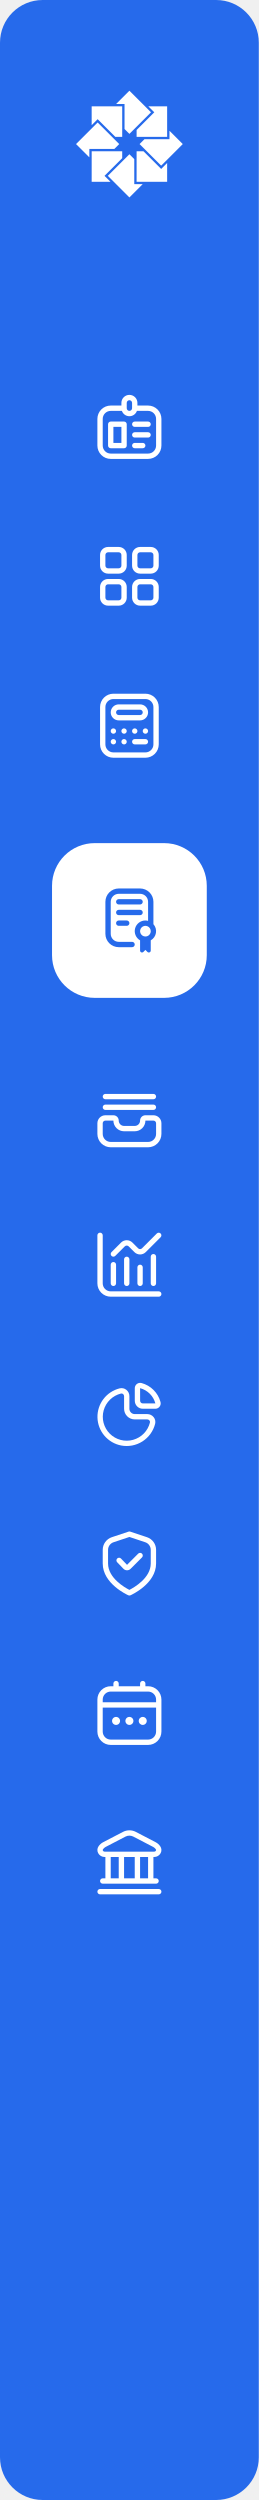
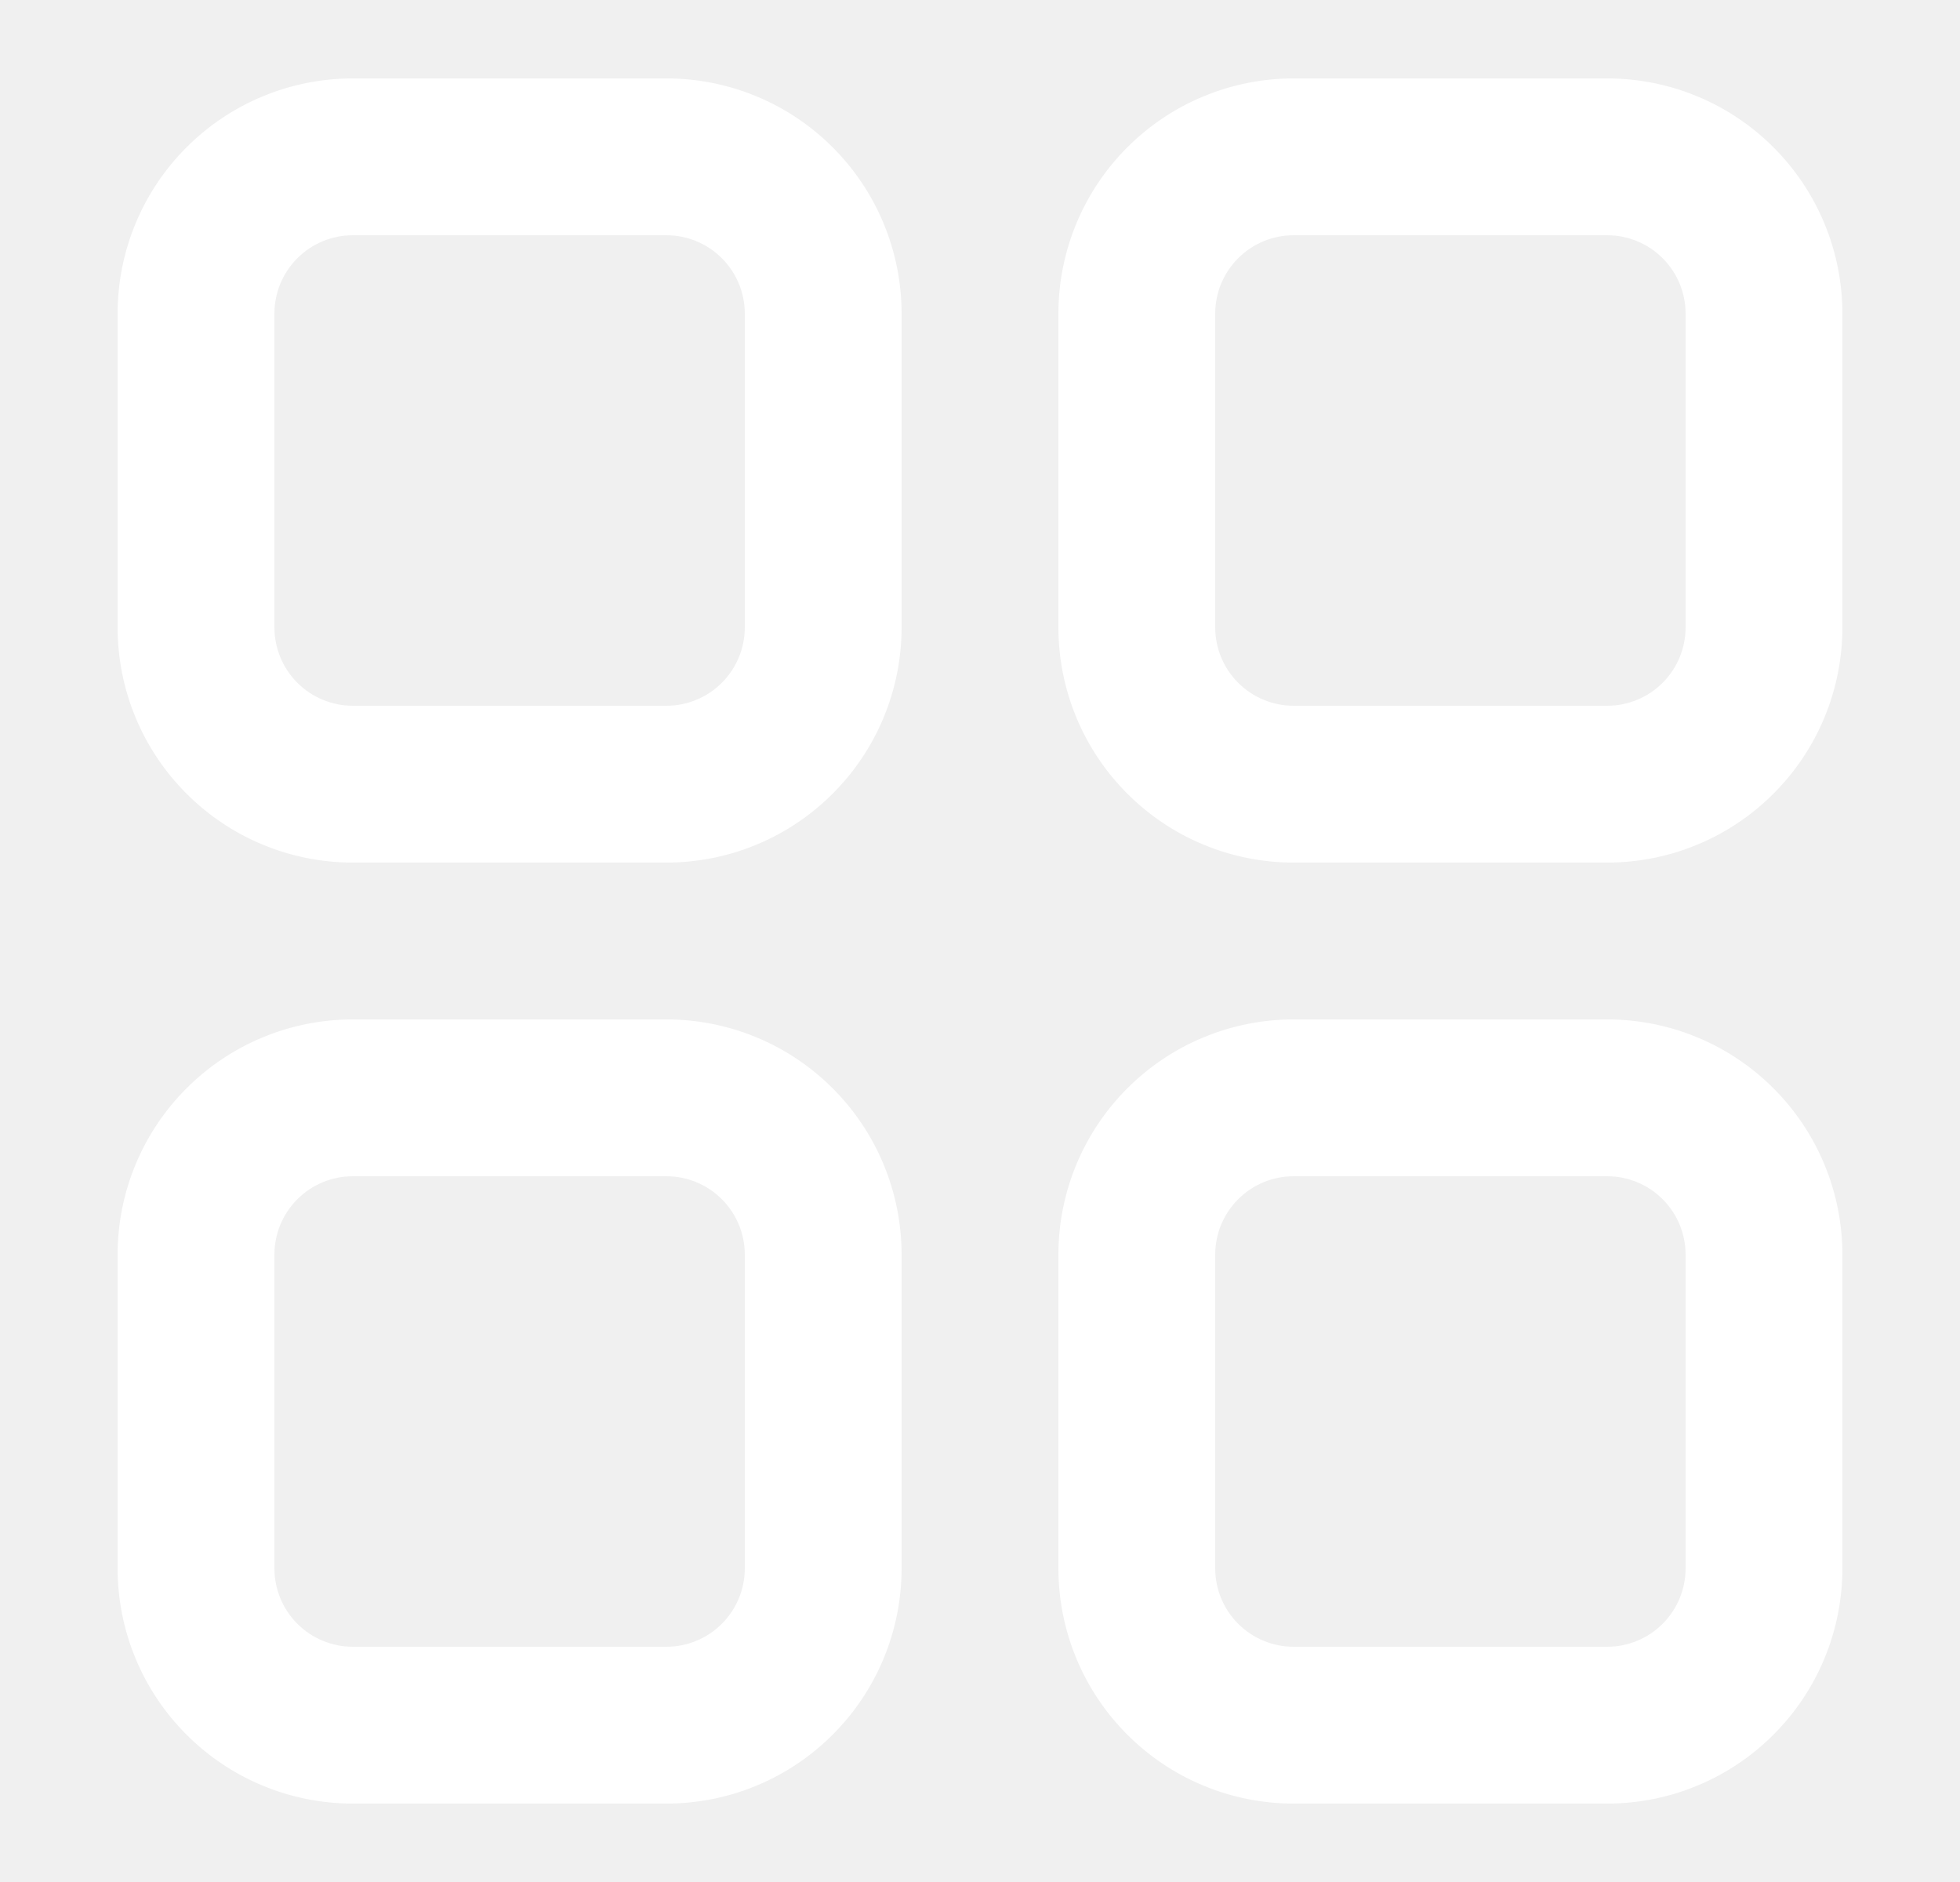
- <svg xmlns="http://www.w3.org/2000/svg" width="97" height="937" viewBox="0 0 97 937" fill="none">
-   <rect width="97" height="937" rx="16" fill="#266AEB" />
-   <g clip-path="url(#clip0_0_808)">
-     <path d="M55.595 39.856L62.643 39.856L62.643 51.298L51.2 51.298L51.2 48.72L57.514 42.4L57.83 42.09L55.595 39.856Z" fill="white" />
-     <path d="M48.5 34L56.592 42.09L48.5 50.18L46.676 48.356L46.676 38.981L43.519 38.981L48.5 34Z" fill="white" />
-     <path d="M34.357 39.856L34.357 46.903L36.282 44.978L36.592 44.668L43.222 51.298L45.801 51.298L45.801 39.856L34.357 39.856Z" fill="white" />
-     <path d="M28.5 53.997L36.592 45.907L44.683 53.997L42.859 55.821L33.488 55.821L33.488 58.977L28.5 53.997Z" fill="white" />
-     <path d="M34.357 68.138L34.363 56.696L45.801 56.696L45.801 59.28L39.48 65.593L39.177 65.903L39.48 66.213L41.405 68.138L34.357 68.138Z" fill="white" />
-     <path d="M48.5 74L40.408 65.903L48.5 57.813L50.324 59.637L50.324 69.013L53.488 69.013L48.5 74Z" fill="white" />
-     <path d="M62.643 68.138L51.193 68.138L51.199 56.696L53.778 56.696L60.099 63.016L60.408 63.325L60.718 63.016L62.643 61.091L62.643 68.138Z" fill="white" />
-     <path d="M60.408 62.087L52.317 53.997L54.141 52.173L63.519 52.173L63.519 49.016L68.5 53.997L60.408 62.087Z" fill="white" />
-   </g>
-   <g clip-path="url(#clip1_0_808)">
-     <path d="M55.5 152H51.5V151C51.5 150.204 51.184 149.441 50.621 148.879C50.059 148.316 49.296 148 48.5 148C47.704 148 46.941 148.316 46.379 148.879C45.816 149.441 45.5 150.204 45.5 151V152H41.5C40.174 152.002 38.904 152.529 37.966 153.466C37.029 154.404 36.502 155.674 36.5 157V167C36.502 168.326 37.029 169.596 37.966 170.534C38.904 171.471 40.174 171.998 41.5 172H55.5C56.826 171.998 58.096 171.471 59.034 170.534C59.971 169.596 60.498 168.326 60.5 167V157C60.498 155.674 59.971 154.404 59.034 153.466C58.096 152.529 56.826 152.002 55.5 152V152ZM47.5 151C47.5 150.735 47.605 150.48 47.793 150.293C47.98 150.105 48.235 150 48.5 150C48.765 150 49.02 150.105 49.207 150.293C49.395 150.48 49.5 150.735 49.5 151V153C49.5 153.265 49.395 153.52 49.207 153.707C49.02 153.895 48.765 154 48.5 154C48.235 154 47.98 153.895 47.793 153.707C47.605 153.52 47.5 153.265 47.5 153V151ZM58.5 167C58.5 167.796 58.184 168.559 57.621 169.121C57.059 169.684 56.296 170 55.5 170H41.5C40.704 170 39.941 169.684 39.379 169.121C38.816 168.559 38.5 167.796 38.5 167V157C38.5 156.204 38.816 155.441 39.379 154.879C39.941 154.316 40.704 154 41.5 154H45.684C45.888 154.585 46.268 155.091 46.773 155.45C47.277 155.808 47.881 156.001 48.5 156.001C49.119 156.001 49.723 155.808 50.227 155.45C50.732 155.091 51.112 154.585 51.316 154H55.5C56.296 154 57.059 154.316 57.621 154.879C58.184 155.441 58.5 156.204 58.5 157V167ZM46.5 158H41.5C41.235 158 40.98 158.105 40.793 158.293C40.605 158.48 40.5 158.735 40.5 159V167C40.5 167.265 40.605 167.52 40.793 167.707C40.98 167.895 41.235 168 41.5 168H46.5C46.765 168 47.02 167.895 47.207 167.707C47.395 167.52 47.5 167.265 47.5 167V159C47.5 158.735 47.395 158.48 47.207 158.293C47.02 158.105 46.765 158 46.5 158ZM45.5 166H42.5V160H45.5V166ZM56.5 163C56.5 163.265 56.395 163.52 56.207 163.707C56.02 163.895 55.765 164 55.5 164H50.5C50.235 164 49.98 163.895 49.793 163.707C49.605 163.52 49.5 163.265 49.5 163C49.5 162.735 49.605 162.48 49.793 162.293C49.98 162.105 50.235 162 50.5 162H55.5C55.765 162 56.02 162.105 56.207 162.293C56.395 162.48 56.5 162.735 56.5 163ZM56.5 159C56.5 159.265 56.395 159.52 56.207 159.707C56.02 159.895 55.765 160 55.5 160H50.5C50.235 160 49.98 159.895 49.793 159.707C49.605 159.52 49.5 159.265 49.5 159C49.5 158.735 49.605 158.48 49.793 158.293C49.98 158.105 50.235 158 50.5 158H55.5C55.765 158 56.02 158.105 56.207 158.293C56.395 158.48 56.5 158.735 56.5 159ZM54.5 167C54.5 167.265 54.395 167.52 54.207 167.707C54.02 167.895 53.765 168 53.5 168H50.5C50.235 168 49.98 167.895 49.793 167.707C49.605 167.52 49.5 167.265 49.5 167C49.5 166.735 49.605 166.48 49.793 166.293C49.98 166.105 50.235 166 50.5 166H53.5C53.765 166 54.02 166.105 54.207 166.293C54.395 166.48 54.5 166.735 54.5 167Z" fill="white" />
-   </g>
-   <path d="M44.5 215H40.5C39.704 215 38.941 214.684 38.379 214.121C37.816 213.559 37.5 212.796 37.5 212V208C37.5 207.204 37.816 206.441 38.379 205.879C38.941 205.316 39.704 205 40.5 205H44.5C45.296 205 46.059 205.316 46.621 205.879C47.184 206.441 47.5 207.204 47.5 208V212C47.5 212.796 47.184 213.559 46.621 214.121C46.059 214.684 45.296 215 44.5 215ZM40.5 207C40.235 207 39.98 207.105 39.793 207.293C39.605 207.48 39.5 207.735 39.5 208V212C39.5 212.265 39.605 212.52 39.793 212.707C39.98 212.895 40.235 213 40.5 213H44.5C44.765 213 45.02 212.895 45.207 212.707C45.395 212.52 45.5 212.265 45.5 212V208C45.5 207.735 45.395 207.48 45.207 207.293C45.02 207.105 44.765 207 44.5 207H40.5ZM56.5 215H52.5C51.704 215 50.941 214.684 50.379 214.121C49.816 213.559 49.5 212.796 49.5 212V208C49.5 207.204 49.816 206.441 50.379 205.879C50.941 205.316 51.704 205 52.5 205H56.5C57.296 205 58.059 205.316 58.621 205.879C59.184 206.441 59.5 207.204 59.5 208V212C59.5 212.796 59.184 213.559 58.621 214.121C58.059 214.684 57.296 215 56.5 215ZM52.5 207C52.235 207 51.98 207.105 51.793 207.293C51.605 207.48 51.5 207.735 51.5 208V212C51.5 212.265 51.605 212.52 51.793 212.707C51.98 212.895 52.235 213 52.5 213H56.5C56.765 213 57.02 212.895 57.207 212.707C57.395 212.52 57.5 212.265 57.5 212V208C57.5 207.735 57.395 207.48 57.207 207.293C57.02 207.105 56.765 207 56.5 207H52.5ZM44.5 227H40.5C39.704 227 38.941 226.684 38.379 226.121C37.816 225.559 37.5 224.796 37.5 224V220C37.5 219.204 37.816 218.441 38.379 217.879C38.941 217.316 39.704 217 40.5 217H44.5C45.296 217 46.059 217.316 46.621 217.879C47.184 218.441 47.5 219.204 47.5 220V224C47.5 224.796 47.184 225.559 46.621 226.121C46.059 226.684 45.296 227 44.5 227ZM40.5 219C40.235 219 39.98 219.105 39.793 219.293C39.605 219.48 39.5 219.735 39.5 220V224C39.5 224.265 39.605 224.52 39.793 224.707C39.98 224.895 40.235 225 40.5 225H44.5C44.765 225 45.02 224.895 45.207 224.707C45.395 224.52 45.5 224.265 45.5 224V220C45.5 219.735 45.395 219.48 45.207 219.293C45.02 219.105 44.765 219 44.5 219H40.5ZM56.5 227H52.5C51.704 227 50.941 226.684 50.379 226.121C49.816 225.559 49.5 224.796 49.5 224V220C49.5 219.204 49.816 218.441 50.379 217.879C50.941 217.316 51.704 217 52.5 217H56.5C57.296 217 58.059 217.316 58.621 217.879C59.184 218.441 59.5 219.204 59.5 220V224C59.5 224.796 59.184 225.559 58.621 226.121C58.059 226.684 57.296 227 56.5 227ZM52.5 219C52.235 219 51.98 219.105 51.793 219.293C51.605 219.48 51.5 219.735 51.5 220V224C51.5 224.265 51.605 224.52 51.793 224.707C51.98 224.895 52.235 225 52.5 225H56.5C56.765 225 57.02 224.895 57.207 224.707C57.395 224.52 57.5 224.265 57.5 224V220C57.5 219.735 57.395 219.48 57.207 219.293C57.02 219.105 56.765 219 56.5 219H52.5Z" fill="white" />
-   <g clip-path="url(#clip2_0_808)">
-     <path d="M54.5 284H42.5C41.174 283.998 39.904 283.471 38.966 282.534C38.029 281.596 37.502 280.326 37.5 279V265C37.502 263.674 38.029 262.404 38.966 261.466C39.904 260.529 41.174 260.002 42.5 260H54.5C55.826 260.002 57.096 260.529 58.034 261.466C58.971 262.404 59.498 263.674 59.5 265V279C59.498 280.326 58.971 281.596 58.034 282.534C57.096 283.471 55.826 283.998 54.5 284V284ZM42.5 262C41.704 262 40.941 262.316 40.379 262.879C39.816 263.441 39.5 264.204 39.5 265V279C39.5 279.796 39.816 280.559 40.379 281.121C40.941 281.684 41.704 282 42.5 282H54.5C55.296 282 56.059 281.684 56.621 281.121C57.184 280.559 57.5 279.796 57.5 279V265C57.5 264.204 57.184 263.441 56.621 262.879C56.059 262.316 55.296 262 54.5 262H42.5ZM52.5 270H44.5C43.704 270 42.941 269.684 42.379 269.121C41.816 268.559 41.5 267.796 41.5 267C41.5 266.204 41.816 265.441 42.379 264.879C42.941 264.316 43.704 264 44.5 264H52.5C53.296 264 54.059 264.316 54.621 264.879C55.184 265.441 55.5 266.204 55.5 267C55.5 267.796 55.184 268.559 54.621 269.121C54.059 269.684 53.296 270 52.5 270V270ZM44.5 266C44.235 266 43.98 266.105 43.793 266.293C43.605 266.48 43.5 266.735 43.5 267C43.5 267.265 43.605 267.52 43.793 267.707C43.98 267.895 44.235 268 44.5 268H52.5C52.765 268 53.02 267.895 53.207 267.707C53.395 267.52 53.5 267.265 53.5 267C53.5 266.735 53.395 266.48 53.207 266.293C53.02 266.105 52.765 266 52.5 266H44.5ZM42.5 273C42.302 273 42.109 273.059 41.944 273.169C41.78 273.278 41.652 273.435 41.576 273.617C41.5 273.8 41.481 274.001 41.519 274.195C41.558 274.389 41.653 274.567 41.793 274.707C41.933 274.847 42.111 274.942 42.305 274.981C42.499 275.019 42.7 275 42.883 274.924C43.065 274.848 43.222 274.72 43.331 274.556C43.441 274.391 43.5 274.198 43.5 274C43.5 273.735 43.395 273.48 43.207 273.293C43.02 273.105 42.765 273 42.5 273ZM46.5 273C46.302 273 46.109 273.059 45.944 273.169C45.78 273.278 45.652 273.435 45.576 273.617C45.5 273.8 45.481 274.001 45.519 274.195C45.558 274.389 45.653 274.567 45.793 274.707C45.933 274.847 46.111 274.942 46.305 274.981C46.499 275.019 46.7 275 46.883 274.924C47.065 274.848 47.222 274.72 47.331 274.556C47.441 274.391 47.5 274.198 47.5 274C47.5 273.735 47.395 273.48 47.207 273.293C47.02 273.105 46.765 273 46.5 273ZM50.5 273C50.302 273 50.109 273.059 49.944 273.169C49.78 273.278 49.652 273.435 49.576 273.617C49.5 273.8 49.481 274.001 49.519 274.195C49.558 274.389 49.653 274.567 49.793 274.707C49.933 274.847 50.111 274.942 50.305 274.981C50.499 275.019 50.7 275 50.883 274.924C51.065 274.848 51.222 274.72 51.331 274.556C51.441 274.391 51.5 274.198 51.5 274C51.5 273.735 51.395 273.48 51.207 273.293C51.02 273.105 50.765 273 50.5 273ZM42.5 277C42.302 277 42.109 277.059 41.944 277.169C41.78 277.278 41.652 277.435 41.576 277.617C41.5 277.8 41.481 278.001 41.519 278.195C41.558 278.389 41.653 278.567 41.793 278.707C41.933 278.847 42.111 278.942 42.305 278.981C42.499 279.019 42.7 279 42.883 278.924C43.065 278.848 43.222 278.72 43.331 278.556C43.441 278.391 43.5 278.198 43.5 278C43.5 277.735 43.395 277.48 43.207 277.293C43.02 277.105 42.765 277 42.5 277ZM46.5 277C46.302 277 46.109 277.059 45.944 277.169C45.78 277.278 45.652 277.435 45.576 277.617C45.5 277.8 45.481 278.001 45.519 278.195C45.558 278.389 45.653 278.567 45.793 278.707C45.933 278.847 46.111 278.942 46.305 278.981C46.499 279.019 46.7 279 46.883 278.924C47.065 278.848 47.222 278.72 47.331 278.556C47.441 278.391 47.5 278.198 47.5 278C47.5 277.735 47.395 277.48 47.207 277.293C47.02 277.105 46.765 277 46.5 277ZM54.5 273C54.302 273 54.109 273.059 53.944 273.169C53.78 273.278 53.652 273.435 53.576 273.617C53.5 273.8 53.481 274.001 53.519 274.195C53.558 274.389 53.653 274.567 53.793 274.707C53.933 274.847 54.111 274.942 54.305 274.981C54.499 275.019 54.7 275 54.883 274.924C55.065 274.848 55.222 274.72 55.331 274.556C55.441 274.391 55.5 274.198 55.5 274C55.5 273.735 55.395 273.48 55.207 273.293C55.02 273.105 54.765 273 54.5 273ZM55.5 278C55.5 277.735 55.395 277.48 55.207 277.293C55.02 277.105 54.765 277 54.5 277H50.5C50.235 277 49.98 277.105 49.793 277.293C49.605 277.48 49.5 277.735 49.5 278C49.5 278.265 49.605 278.52 49.793 278.707C49.98 278.895 50.235 279 50.5 279H54.5C54.765 279 55.02 278.895 55.207 278.707C55.395 278.52 55.5 278.265 55.5 278Z" fill="white" />
-   </g>
-   <rect x="19.5" y="316" width="58" height="58" rx="16" fill="white" />
-   <g clip-path="url(#clip3_0_808)">
-     <path d="M47.5 345C47.765 345 48.02 345.105 48.207 345.293C48.395 345.48 48.5 345.735 48.5 346C48.5 346.265 48.395 346.52 48.207 346.707C48.02 346.895 47.765 347 47.5 347H44.5C44.235 347 43.98 346.895 43.793 346.707C43.605 346.52 43.5 346.265 43.5 346C43.5 345.735 43.605 345.48 43.793 345.293C43.98 345.105 44.235 345 44.5 345H47.5ZM53.5 342C53.5 341.735 53.395 341.48 53.207 341.293C53.02 341.105 52.765 341 52.5 341H44.5C44.235 341 43.98 341.105 43.793 341.293C43.605 341.48 43.5 341.735 43.5 342C43.5 342.265 43.605 342.52 43.793 342.707C43.98 342.895 44.235 343 44.5 343H52.5C52.765 343 53.02 342.895 53.207 342.707C53.395 342.52 53.5 342.265 53.5 342ZM44.5 339H52.5C52.765 339 53.02 338.895 53.207 338.707C53.395 338.52 53.5 338.265 53.5 338C53.5 337.735 53.395 337.48 53.207 337.293C53.02 337.105 52.765 337 52.5 337H44.5C44.235 337 43.98 337.105 43.793 337.293C43.605 337.48 43.5 337.735 43.5 338C43.5 338.265 43.605 338.52 43.793 338.707C43.98 338.895 44.235 339 44.5 339ZM56.5 352.444V356.277C56.5 356.42 56.458 356.559 56.379 356.678C56.299 356.796 56.187 356.889 56.055 356.943C55.923 356.998 55.778 357.012 55.638 356.984C55.498 356.957 55.37 356.888 55.269 356.787L54.5 356.019L53.731 356.787C53.63 356.888 53.502 356.957 53.362 356.984C53.222 357.012 53.077 356.998 52.945 356.943C52.813 356.889 52.701 356.796 52.621 356.678C52.542 356.559 52.5 356.42 52.5 356.277V352.444C51.737 352.006 51.141 351.328 50.804 350.515C50.467 349.703 50.408 348.802 50.636 347.952C50.864 347.103 51.367 346.353 52.066 345.819C52.765 345.285 53.62 344.997 54.5 345C54.838 345.004 55.174 345.052 55.5 345.142V338C55.5 337.204 55.184 336.441 54.621 335.879C54.059 335.316 53.296 335 52.5 335H44.5C43.704 335 42.941 335.316 42.379 335.879C41.816 336.441 41.5 337.204 41.5 338V350C41.5 350.796 41.816 351.559 42.379 352.121C42.941 352.684 43.704 353 44.5 353H49.5C49.765 353 50.02 353.105 50.207 353.293C50.395 353.48 50.5 353.735 50.5 354C50.5 354.265 50.395 354.52 50.207 354.707C50.02 354.895 49.765 355 49.5 355H44.5C43.174 354.998 41.904 354.471 40.966 353.534C40.029 352.596 39.502 351.326 39.5 350V338C39.502 336.674 40.029 335.404 40.966 334.466C41.904 333.529 43.174 333.002 44.5 333H52.5C53.826 333.002 55.096 333.529 56.034 334.466C56.971 335.404 57.498 336.674 57.5 338V346.382C57.892 346.822 58.18 347.344 58.344 347.91C58.508 348.475 58.543 349.071 58.447 349.652C58.352 350.233 58.127 350.785 57.79 351.268C57.453 351.752 57.012 352.153 56.5 352.444V352.444ZM56.5 349C56.5 348.604 56.383 348.218 56.163 347.889C55.943 347.56 55.631 347.304 55.265 347.152C54.9 347.001 54.498 346.961 54.11 347.038C53.722 347.116 53.365 347.306 53.086 347.586C52.806 347.865 52.616 348.222 52.538 348.61C52.461 348.998 52.501 349.4 52.652 349.765C52.804 350.131 53.06 350.443 53.389 350.663C53.718 350.883 54.104 351 54.5 351C55.03 351 55.539 350.789 55.914 350.414C56.289 350.039 56.5 349.53 56.5 349Z" fill="#266AEB" />
-   </g>
-   <g clip-path="url(#clip4_0_808)">
-     <path d="M57.5 418H54.5C53.97 418 53.461 418.211 53.086 418.586C52.711 418.961 52.5 419.47 52.5 420C52.5 420.53 52.289 421.039 51.914 421.414C51.539 421.789 51.03 422 50.5 422H46.5C45.97 422 45.461 421.789 45.086 421.414C44.711 421.039 44.5 420.53 44.5 420C44.5 419.47 44.289 418.961 43.914 418.586C43.539 418.211 43.03 418 42.5 418H39.5C38.704 418 37.941 418.316 37.379 418.879C36.816 419.441 36.5 420.204 36.5 421V425C36.502 426.326 37.029 427.596 37.966 428.534C38.904 429.471 40.174 429.998 41.5 430H55.5C56.826 429.998 58.096 429.471 59.034 428.534C59.971 427.596 60.498 426.326 60.5 425V421C60.5 420.204 60.184 419.441 59.621 418.879C59.059 418.316 58.296 418 57.5 418ZM58.5 425C58.5 425.796 58.184 426.559 57.621 427.121C57.059 427.684 56.296 428 55.5 428H41.5C40.704 428 39.941 427.684 39.379 427.121C38.816 426.559 38.5 425.796 38.5 425V421C38.5 420.735 38.605 420.48 38.793 420.293C38.98 420.105 39.235 420 39.5 420H42.5C42.5 421.061 42.921 422.078 43.672 422.828C44.422 423.579 45.439 424 46.5 424H50.5C51.561 424 52.578 423.579 53.328 422.828C54.079 422.078 54.5 421.061 54.5 420H57.5C57.765 420 58.02 420.105 58.207 420.293C58.395 420.48 58.5 420.735 58.5 421V425Z" fill="white" />
-     <path d="M39.5 416H57.5C57.765 416 58.02 415.895 58.207 415.707C58.395 415.52 58.5 415.265 58.5 415C58.5 414.735 58.395 414.48 58.207 414.293C58.02 414.105 57.765 414 57.5 414H39.5C39.235 414 38.98 414.105 38.793 414.293C38.605 414.48 38.5 414.735 38.5 415C38.5 415.265 38.605 415.52 38.793 415.707C38.98 415.895 39.235 416 39.5 416V416Z" fill="white" />
-     <path d="M39.5 412H57.5C57.765 412 58.02 411.895 58.207 411.707C58.395 411.52 58.5 411.265 58.5 411C58.5 410.735 58.395 410.48 58.207 410.293C58.02 410.105 57.765 410 57.5 410H39.5C39.235 410 38.98 410.105 38.793 410.293C38.605 410.48 38.5 410.735 38.5 411C38.5 411.265 38.605 411.52 38.793 411.707C38.98 411.895 39.235 412 39.5 412V412Z" fill="white" />
-   </g>
-   <g clip-path="url(#clip5_0_808)">
-     <path d="M59.5 484H41.5C40.704 484 39.941 483.684 39.379 483.121C38.816 482.559 38.5 481.796 38.5 481V463C38.5 462.735 38.395 462.48 38.207 462.293C38.02 462.105 37.765 462 37.5 462C37.235 462 36.98 462.105 36.793 462.293C36.605 462.48 36.5 462.735 36.5 463V481C36.502 482.326 37.029 483.596 37.966 484.534C38.904 485.471 40.174 485.998 41.5 486H59.5C59.765 486 60.02 485.895 60.207 485.707C60.395 485.52 60.5 485.265 60.5 485C60.5 484.735 60.395 484.48 60.207 484.293C60.02 484.105 59.765 484 59.5 484Z" fill="white" />
-     <path d="M42.5 482C42.765 482 43.02 481.895 43.207 481.707C43.395 481.52 43.5 481.265 43.5 481V474C43.5 473.735 43.395 473.48 43.207 473.293C43.02 473.105 42.765 473 42.5 473C42.235 473 41.98 473.105 41.793 473.293C41.605 473.48 41.5 473.735 41.5 474V481C41.5 481.265 41.605 481.52 41.793 481.707C41.98 481.895 42.235 482 42.5 482Z" fill="white" />
-     <path d="M46.5 472V481C46.5 481.265 46.605 481.52 46.793 481.707C46.98 481.895 47.235 482 47.5 482C47.765 482 48.02 481.895 48.207 481.707C48.395 481.52 48.5 481.265 48.5 481V472C48.5 471.735 48.395 471.48 48.207 471.293C48.02 471.105 47.765 471 47.5 471C47.235 471 46.98 471.105 46.793 471.293C46.605 471.48 46.5 471.735 46.5 472Z" fill="white" />
-     <path d="M51.5 475V481C51.5 481.265 51.605 481.52 51.793 481.707C51.98 481.895 52.235 482 52.5 482C52.765 482 53.02 481.895 53.207 481.707C53.395 481.52 53.5 481.265 53.5 481V475C53.5 474.735 53.395 474.48 53.207 474.293C53.02 474.105 52.765 474 52.5 474C52.235 474 51.98 474.105 51.793 474.293C51.605 474.48 51.5 474.735 51.5 475Z" fill="white" />
-     <path d="M56.5 471V481C56.5 481.265 56.605 481.52 56.793 481.707C56.98 481.895 57.235 482 57.5 482C57.765 482 58.02 481.895 58.207 481.707C58.395 481.52 58.5 481.265 58.5 481V471C58.5 470.735 58.395 470.48 58.207 470.293C58.02 470.105 57.765 470 57.5 470C57.235 470 56.98 470.105 56.793 470.293C56.605 470.48 56.5 470.735 56.5 471Z" fill="white" />
-     <path d="M42.5 471C42.765 471 43.02 470.894 43.207 470.707L46.793 467.121C46.984 466.939 47.237 466.838 47.5 466.838C47.763 466.838 48.016 466.939 48.207 467.121L50.379 469.293C50.942 469.855 51.705 470.171 52.5 470.171C53.295 470.171 54.058 469.855 54.621 469.293L60.207 463.707C60.389 463.518 60.49 463.266 60.488 463.004C60.485 462.741 60.38 462.491 60.195 462.305C60.009 462.12 59.759 462.015 59.496 462.012C59.234 462.01 58.982 462.111 58.793 462.293L53.207 467.878C53.019 468.065 52.765 468.171 52.5 468.171C52.235 468.171 51.98 468.065 51.793 467.878L49.621 465.707C49.058 465.145 48.295 464.829 47.5 464.829C46.705 464.829 45.942 465.145 45.379 465.707L41.793 469.293C41.653 469.433 41.558 469.611 41.519 469.805C41.481 469.999 41.501 470.2 41.576 470.383C41.652 470.565 41.78 470.721 41.944 470.831C42.109 470.941 42.302 471 42.5 471V471Z" fill="white" />
-   </g>
-   <g clip-path="url(#clip6_0_808)">
-     <path d="M55.213 530H50.5C49.969 530 49.461 529.789 49.086 529.414C48.711 529.039 48.5 528.53 48.5 528V523.274C48.501 522.814 48.397 522.36 48.195 521.947C47.992 521.533 47.698 521.172 47.334 520.891C46.989 520.618 46.586 520.428 46.156 520.335C45.725 520.242 45.28 520.25 44.853 520.357C42.429 520.959 40.282 522.37 38.769 524.357C37.256 526.345 36.466 528.789 36.53 531.286C36.595 533.783 37.51 536.183 39.124 538.09C40.737 539.997 42.954 541.295 45.406 541.771C48.163 542.299 51.018 541.752 53.385 540.244C55.752 538.735 57.453 536.379 58.14 533.657C58.247 533.23 58.255 532.783 58.163 532.352C58.07 531.922 57.88 531.518 57.607 531.172C57.322 530.808 56.959 530.514 56.544 530.311C56.13 530.108 55.675 530.002 55.213 530ZM56.201 533.168C55.818 534.71 55.032 536.122 53.925 537.261C52.817 538.4 51.426 539.224 49.895 539.649C48.365 540.074 46.748 540.084 45.212 539.68C43.676 539.275 42.275 538.47 41.152 537.346C40.029 536.222 39.224 534.82 38.821 533.283C38.418 531.747 38.43 530.131 38.856 528.6C39.282 527.07 40.108 525.68 41.247 524.573C42.387 523.466 43.8 522.682 45.342 522.3C45.474 522.267 45.612 522.265 45.744 522.295C45.877 522.325 46.001 522.386 46.106 522.472C46.23 522.567 46.331 522.689 46.4 522.828C46.469 522.968 46.506 523.122 46.506 523.278V528C46.506 529.061 46.927 530.078 47.678 530.828C48.428 531.579 49.445 532 50.506 532H55.218C55.375 532.001 55.531 532.037 55.672 532.106C55.813 532.176 55.937 532.276 56.034 532.4C56.119 532.507 56.178 532.631 56.207 532.765C56.236 532.898 56.233 533.036 56.2 533.168H56.201Z" fill="white" />
-     <path d="M60.151 525.446C59.691 523.753 58.796 522.21 57.556 520.97C56.316 519.729 54.774 518.833 53.082 518.372C52.905 518.324 52.722 518.3 52.538 518.3C52.274 518.297 52.012 518.347 51.767 518.447C51.522 518.546 51.299 518.693 51.111 518.879C50.924 519.065 50.775 519.286 50.673 519.53C50.571 519.774 50.519 520.036 50.519 520.3V525C50.519 525.796 50.835 526.559 51.398 527.121C51.96 527.684 52.723 528 53.519 528H58.238C58.547 527.997 58.85 527.923 59.126 527.783C59.401 527.644 59.641 527.443 59.826 527.196C60.011 526.949 60.136 526.662 60.193 526.359C60.249 526.055 60.235 525.743 60.151 525.446V525.446ZM57.653 526H53.515C53.25 526 52.995 525.895 52.808 525.707C52.62 525.519 52.515 525.265 52.515 525L52.507 520.307C52.514 520.302 52.523 520.298 52.532 520.298H52.558C53.92 520.669 55.161 521.391 56.157 522.391C57.153 523.392 57.869 524.636 58.234 526H57.653Z" fill="white" />
-   </g>
-   <g clip-path="url(#clip7_0_808)">
-     <path d="M55.081 576.14L48.816 574.051C48.611 573.983 48.389 573.983 48.184 574.051L41.919 576.14C40.923 576.471 40.056 577.107 39.443 577.959C38.829 578.81 38.499 579.833 38.5 580.883V586C38.5 593.563 47.7 597.74 48.094 597.914C48.222 597.971 48.36 598 48.5 598C48.64 598 48.778 597.971 48.906 597.914C49.3 597.74 58.5 593.563 58.5 586V580.883C58.501 579.833 58.171 578.81 57.557 577.959C56.944 577.107 56.077 576.471 55.081 576.14V576.14ZM56.5 586C56.5 591.455 50.181 595.033 48.5 595.889C46.817 595.036 40.5 591.469 40.5 586V580.883C40.5 580.253 40.698 579.64 41.067 579.129C41.435 578.618 41.955 578.236 42.552 578.037L48.5 576.054L54.448 578.037C55.045 578.236 55.565 578.618 55.933 579.129C56.302 579.64 56.5 580.253 56.5 580.883V586Z" fill="white" />
-     <path d="M51.8 582.3L47.612 586.5L45.368 584.16C45.278 584.062 45.169 583.982 45.048 583.926C44.927 583.871 44.795 583.84 44.662 583.835C44.529 583.831 44.396 583.854 44.271 583.902C44.147 583.949 44.033 584.022 43.937 584.114C43.841 584.207 43.764 584.318 43.711 584.44C43.659 584.563 43.631 584.695 43.63 584.828C43.629 584.962 43.655 585.094 43.706 585.217C43.757 585.34 43.832 585.452 43.927 585.546L46.233 587.946C46.405 588.132 46.613 588.281 46.844 588.384C47.075 588.487 47.325 588.542 47.578 588.546H47.611C47.859 588.547 48.105 588.498 48.334 588.404C48.563 588.309 48.771 588.169 48.946 587.993L53.218 583.721C53.311 583.628 53.385 583.517 53.436 583.396C53.486 583.274 53.513 583.143 53.513 583.012C53.513 582.88 53.487 582.749 53.437 582.627C53.386 582.506 53.313 582.395 53.219 582.302C53.126 582.208 53.016 582.134 52.894 582.084C52.772 582.033 52.642 582.007 52.51 582.007C52.378 582.007 52.248 582.033 52.126 582.083C52.004 582.133 51.893 582.207 51.8 582.3V582.3Z" fill="white" />
-   </g>
-   <g clip-path="url(#clip8_0_808)">
-     <path d="M55.5 632H54.5V631C54.5 630.735 54.395 630.48 54.207 630.293C54.02 630.105 53.765 630 53.5 630C53.235 630 52.98 630.105 52.793 630.293C52.605 630.48 52.5 630.735 52.5 631V632H44.5V631C44.5 630.735 44.395 630.48 44.207 630.293C44.02 630.105 43.765 630 43.5 630C43.235 630 42.98 630.105 42.793 630.293C42.605 630.48 42.5 630.735 42.5 631V632H41.5C40.174 632.002 38.904 632.529 37.966 633.466C37.029 634.404 36.502 635.674 36.5 637V649C36.502 650.326 37.029 651.596 37.966 652.534C38.904 653.471 40.174 653.998 41.5 654H55.5C56.826 653.998 58.096 653.471 59.034 652.534C59.971 651.596 60.498 650.326 60.5 649V637C60.498 635.674 59.971 634.404 59.034 633.466C58.096 632.529 56.826 632.002 55.5 632V632ZM38.5 637C38.5 636.204 38.816 635.441 39.379 634.879C39.941 634.316 40.704 634 41.5 634H55.5C56.296 634 57.059 634.316 57.621 634.879C58.184 635.441 58.5 636.204 58.5 637V638H38.5V637ZM55.5 652H41.5C40.704 652 39.941 651.684 39.379 651.121C38.816 650.559 38.5 649.796 38.5 649V640H58.5V649C58.5 649.796 58.184 650.559 57.621 651.121C57.059 651.684 56.296 652 55.5 652Z" fill="white" />
-     <path d="M48.5 646.5C49.328 646.5 50 645.828 50 645C50 644.172 49.328 643.5 48.5 643.5C47.672 643.5 47 644.172 47 645C47 645.828 47.672 646.5 48.5 646.5Z" fill="white" />
-     <path d="M43.5 646.5C44.328 646.5 45 645.828 45 645C45 644.172 44.328 643.5 43.5 643.5C42.672 643.5 42 644.172 42 645C42 645.828 42.672 646.5 43.5 646.5Z" fill="white" />
-     <path d="M53.5 646.5C54.328 646.5 55 645.828 55 645C55 644.172 54.328 643.5 53.5 643.5C52.672 643.5 52 644.172 52 645C52 645.828 52.672 646.5 53.5 646.5Z" fill="white" />
-   </g>
-   <g clip-path="url(#clip9_0_808)">
-     <path d="M60.5 709C60.5 709.265 60.395 709.52 60.207 709.707C60.02 709.895 59.765 710 59.5 710H37.5C37.235 710 36.98 709.895 36.793 709.707C36.605 709.52 36.5 709.265 36.5 709C36.5 708.735 36.605 708.48 36.793 708.293C36.98 708.105 37.235 708 37.5 708H59.5C59.765 708 60.02 708.105 60.207 708.293C60.395 708.48 60.5 708.735 60.5 709ZM36.791 694.552C36.575 694.152 36.476 693.701 36.503 693.247C36.53 692.794 36.683 692.357 36.944 691.986C37.371 691.359 37.944 690.845 38.612 690.486L46.113 686.582C46.85 686.199 47.669 685.999 48.5 685.999C49.331 685.999 50.15 686.199 50.887 686.582L58.387 690.489C59.056 690.848 59.628 691.362 60.055 691.989C60.316 692.36 60.469 692.797 60.496 693.25C60.523 693.704 60.423 694.155 60.208 694.555C59.976 694.994 59.628 695.361 59.202 695.615C58.776 695.87 58.288 696.003 57.792 696H57.5V704H58.5C58.765 704 59.02 704.105 59.207 704.293C59.395 704.48 59.5 704.735 59.5 705C59.5 705.265 59.395 705.52 59.207 705.707C59.02 705.895 58.765 706 58.5 706H38.5C38.235 706 37.98 705.895 37.793 705.707C37.605 705.52 37.5 705.265 37.5 705C37.5 704.735 37.605 704.48 37.793 704.293C37.98 704.105 38.235 704 38.5 704H39.5V696H39.208C38.711 696.003 38.223 695.87 37.797 695.614C37.371 695.359 37.023 694.992 36.791 694.552V694.552ZM41.5 704H44.5V696H41.5V704ZM46.5 696V704H50.5V696H46.5ZM55.5 696H52.5V704H55.5V696ZM38.563 693.625C38.626 693.741 38.719 693.837 38.833 693.903C38.947 693.969 39.077 694.003 39.208 694H57.792C57.924 694.003 58.053 693.969 58.167 693.903C58.281 693.837 58.374 693.741 58.437 693.625C58.483 693.549 58.505 693.46 58.501 693.371C58.496 693.282 58.466 693.197 58.413 693.125C58.171 692.765 57.845 692.469 57.464 692.261L49.964 688.354C49.512 688.119 49.01 687.997 48.501 687.997C47.992 687.997 47.49 688.119 47.038 688.354L39.538 692.261C39.157 692.469 38.832 692.766 38.589 693.126C38.536 693.197 38.505 693.283 38.501 693.372C38.496 693.46 38.518 693.549 38.563 693.625V693.625Z" fill="white" />
-   </g>
-   <defs>
-     <clipPath id="clip0_0_808">
-       <rect width="40" height="40" fill="white" transform="translate(28.5 34)" />
-     </clipPath>
-     <clipPath id="clip1_0_808">
-       <rect width="24" height="24" fill="white" transform="translate(36.5 148)" />
-     </clipPath>
-     <clipPath id="clip2_0_808">
-       <rect width="24" height="24" fill="white" transform="translate(36.5 260)" />
-     </clipPath>
-     <clipPath id="clip3_0_808">
-       <rect width="24" height="24" fill="white" transform="translate(36.5 333)" />
-     </clipPath>
-     <clipPath id="clip4_0_808">
-       <rect width="24" height="24" fill="white" transform="translate(36.5 406)" />
-     </clipPath>
-     <clipPath id="clip5_0_808">
-       <rect width="24" height="24" fill="white" transform="translate(36.5 462)" />
-     </clipPath>
-     <clipPath id="clip6_0_808">
-       <rect width="24" height="24" fill="white" transform="translate(36.5 518)" />
-     </clipPath>
-     <clipPath id="clip7_0_808">
-       <rect width="24" height="24" fill="white" transform="translate(36.5 574)" />
-     </clipPath>
-     <clipPath id="clip8_0_808">
-       <rect width="24" height="24" fill="white" transform="translate(36.5 630)" />
-     </clipPath>
-     <clipPath id="clip9_0_808">
-       <rect width="24" height="24" fill="white" transform="translate(36.5 686)" />
-     </clipPath>
-   </defs>
+ <svg xmlns="http://www.w3.org/2000/svg" width="25" height="24" viewBox="0 0 25 24" fill="none">
+   <path d="M8.5 11H4.5C3.704 11 2.941 10.684 2.379 10.121C1.816 9.559 1.5 8.796 1.5 8V4C1.5 3.204 1.816 2.441 2.379 1.879C2.941 1.316 3.704 1 4.5 1H8.5C9.296 1 10.059 1.316 10.621 1.879C11.184 2.441 11.5 3.204 11.5 4V8C11.5 8.796 11.184 9.559 10.621 10.121C10.059 10.684 9.296 11 8.5 11ZM4.5 3C4.235 3 3.98 3.105 3.793 3.293C3.605 3.48 3.5 3.735 3.5 4V8C3.5 8.265 3.605 8.52 3.793 8.707C3.98 8.895 4.235 9 4.5 9H8.5C8.765 9 9.02 8.895 9.207 8.707C9.395 8.52 9.5 8.265 9.5 8V4C9.5 3.735 9.395 3.48 9.207 3.293C9.02 3.105 8.765 3 8.5 3H4.5ZM20.5 11H16.5C15.704 11 14.941 10.684 14.379 10.121C13.816 9.559 13.5 8.796 13.5 8V4C13.5 3.204 13.816 2.441 14.379 1.879C14.941 1.316 15.704 1 16.5 1H20.5C21.296 1 22.059 1.316 22.621 1.879C23.184 2.441 23.5 3.204 23.5 4V8C23.5 8.796 23.184 9.559 22.621 10.121C22.059 10.684 21.296 11 20.5 11ZM16.5 3C16.235 3 15.98 3.105 15.793 3.293C15.605 3.48 15.5 3.735 15.5 4V8C15.5 8.265 15.605 8.52 15.793 8.707C15.98 8.895 16.235 9 16.5 9H20.5C20.765 9 21.02 8.895 21.207 8.707C21.395 8.52 21.5 8.265 21.5 8V4C21.5 3.735 21.395 3.48 21.207 3.293C21.02 3.105 20.765 3 20.5 3H16.5ZM8.5 23H4.5C3.704 23 2.941 22.684 2.379 22.121C1.816 21.559 1.5 20.796 1.5 20V16C1.5 15.204 1.816 14.441 2.379 13.879C2.941 13.316 3.704 13 4.5 13H8.5C9.296 13 10.059 13.316 10.621 13.879C11.184 14.441 11.5 15.204 11.5 16V20C11.5 20.796 11.184 21.559 10.621 22.121C10.059 22.684 9.296 23 8.5 23ZM4.5 15C4.235 15 3.98 15.105 3.793 15.293C3.605 15.48 3.5 15.735 3.5 16V20C3.5 20.265 3.605 20.52 3.793 20.707C3.98 20.895 4.235 21 4.5 21H8.5C8.765 21 9.02 20.895 9.207 20.707C9.395 20.52 9.5 20.265 9.5 20V16C9.5 15.735 9.395 15.48 9.207 15.293C9.02 15.105 8.765 15 8.5 15H4.5ZM20.5 23H16.5C15.704 23 14.941 22.684 14.379 22.121C13.816 21.559 13.5 20.796 13.5 20V16C13.5 15.204 13.816 14.441 14.379 13.879C14.941 13.316 15.704 13 16.5 13H20.5C21.296 13 22.059 13.316 22.621 13.879C23.184 14.441 23.5 15.204 23.5 16V20C23.5 20.796 23.184 21.559 22.621 22.121C22.059 22.684 21.296 23 20.5 23ZM16.5 15C16.235 15 15.98 15.105 15.793 15.293C15.605 15.48 15.5 15.735 15.5 16V20C15.5 20.265 15.605 20.52 15.793 20.707C15.98 20.895 16.235 21 16.5 21H20.5C20.765 21 21.02 20.895 21.207 20.707C21.395 20.52 21.5 20.265 21.5 20V16C21.5 15.735 21.395 15.48 21.207 15.293C21.02 15.105 20.765 15 20.5 15H16.5Z" fill="white" />
</svg>
